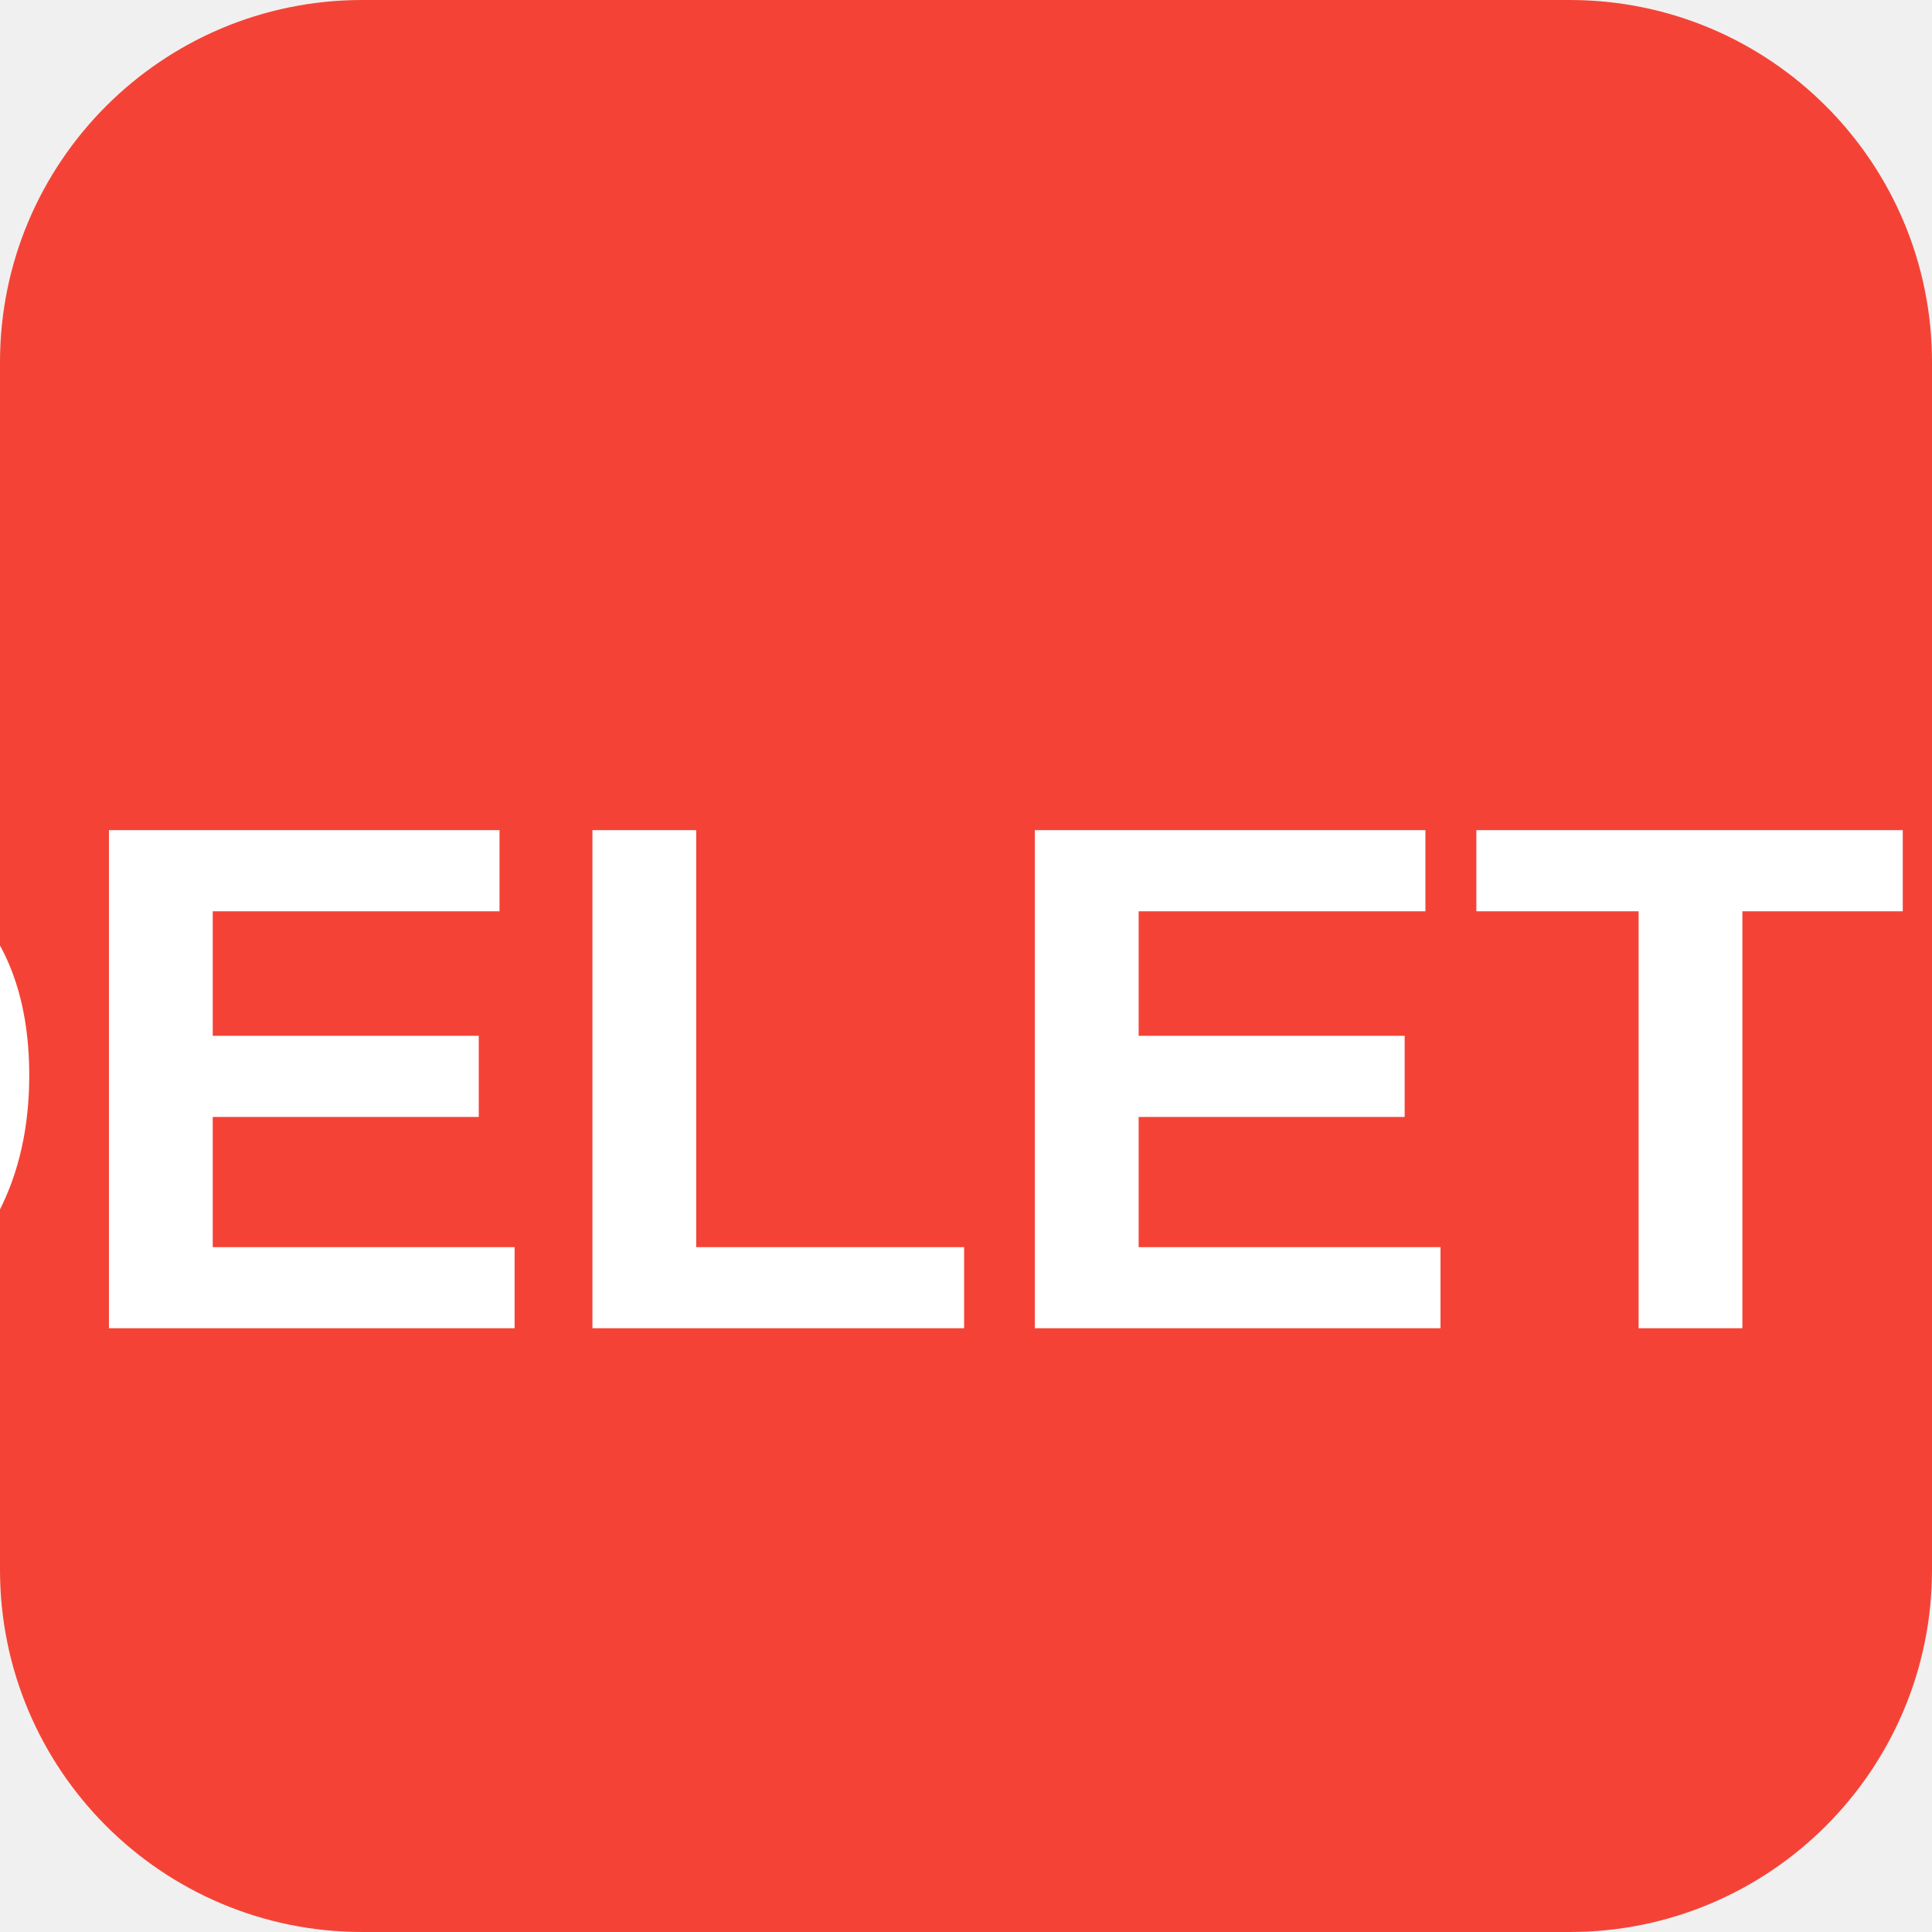
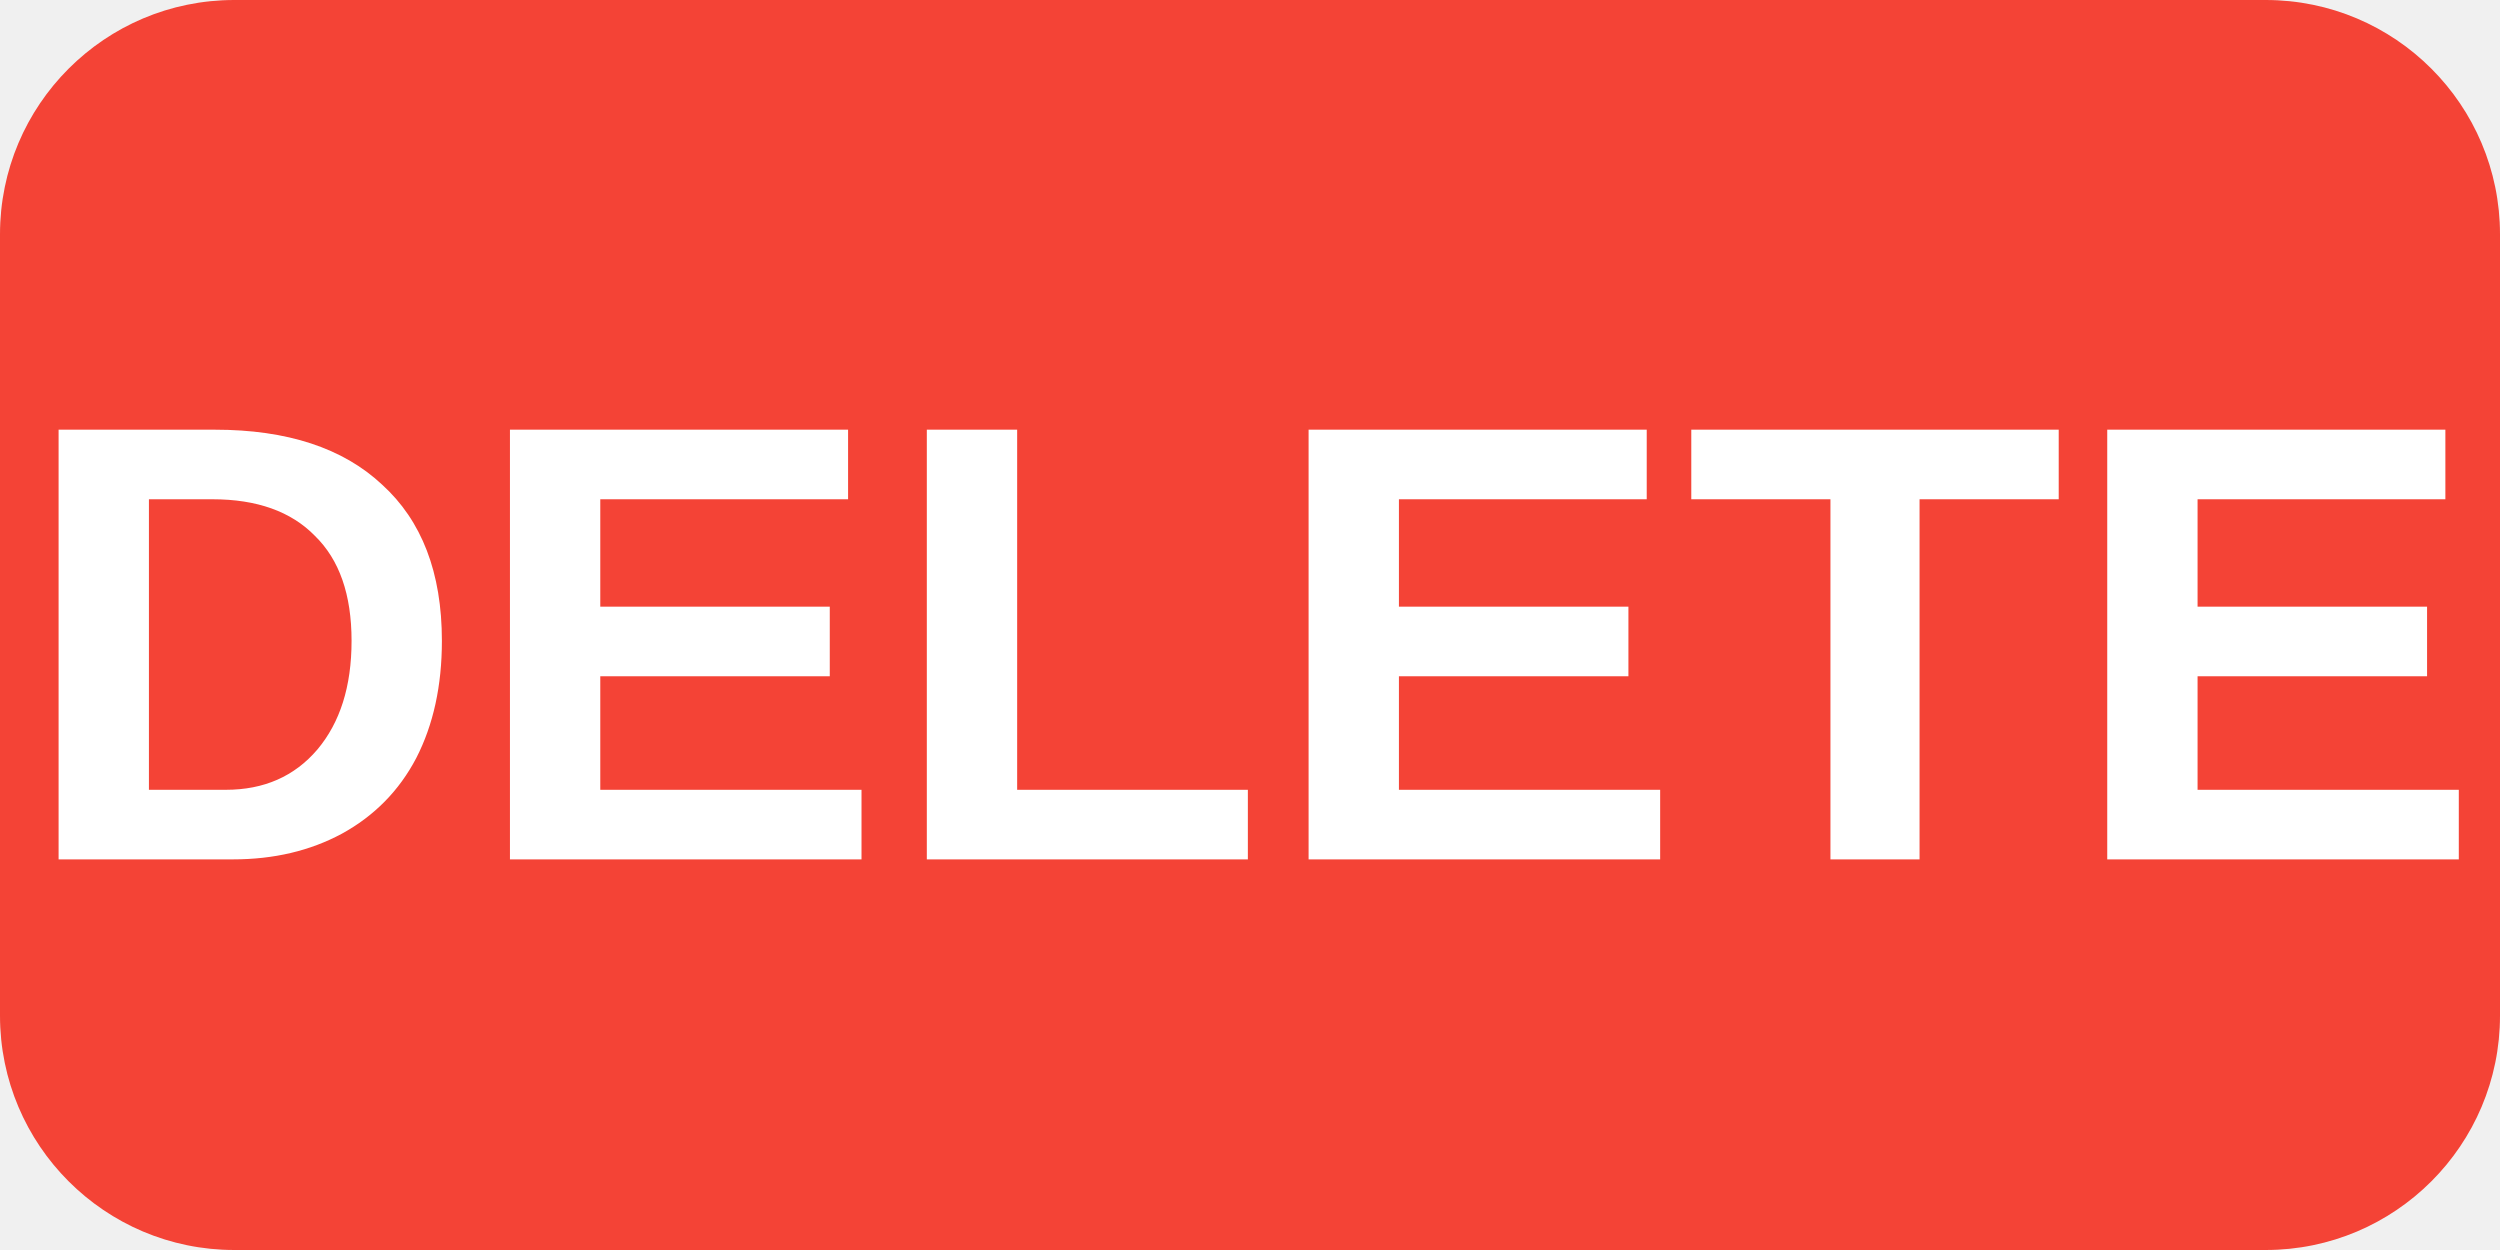
- <svg xmlns="http://www.w3.org/2000/svg" width="16" height="16" viewBox="0 0 16 16">
-   <rect width="16" height="16" rx="3" fill="#F44336" />
-   <text x="8" y="11" text-anchor="middle" fill="white" font-family="Arial, sans-serif" font-size="6" font-weight="bold">DELETE</text>
+ <svg xmlns="http://www.w3.org/2000/svg" width="32" height="16" viewBox="0 0 32 16">
+   <rect width="32" height="16" rx="3" fill="#F44336" />
+   <text x="16" y="11" text-anchor="middle" fill="white" font-family="Arial, sans-serif" font-size="8" font-weight="bold">DELETE</text>
</svg>
